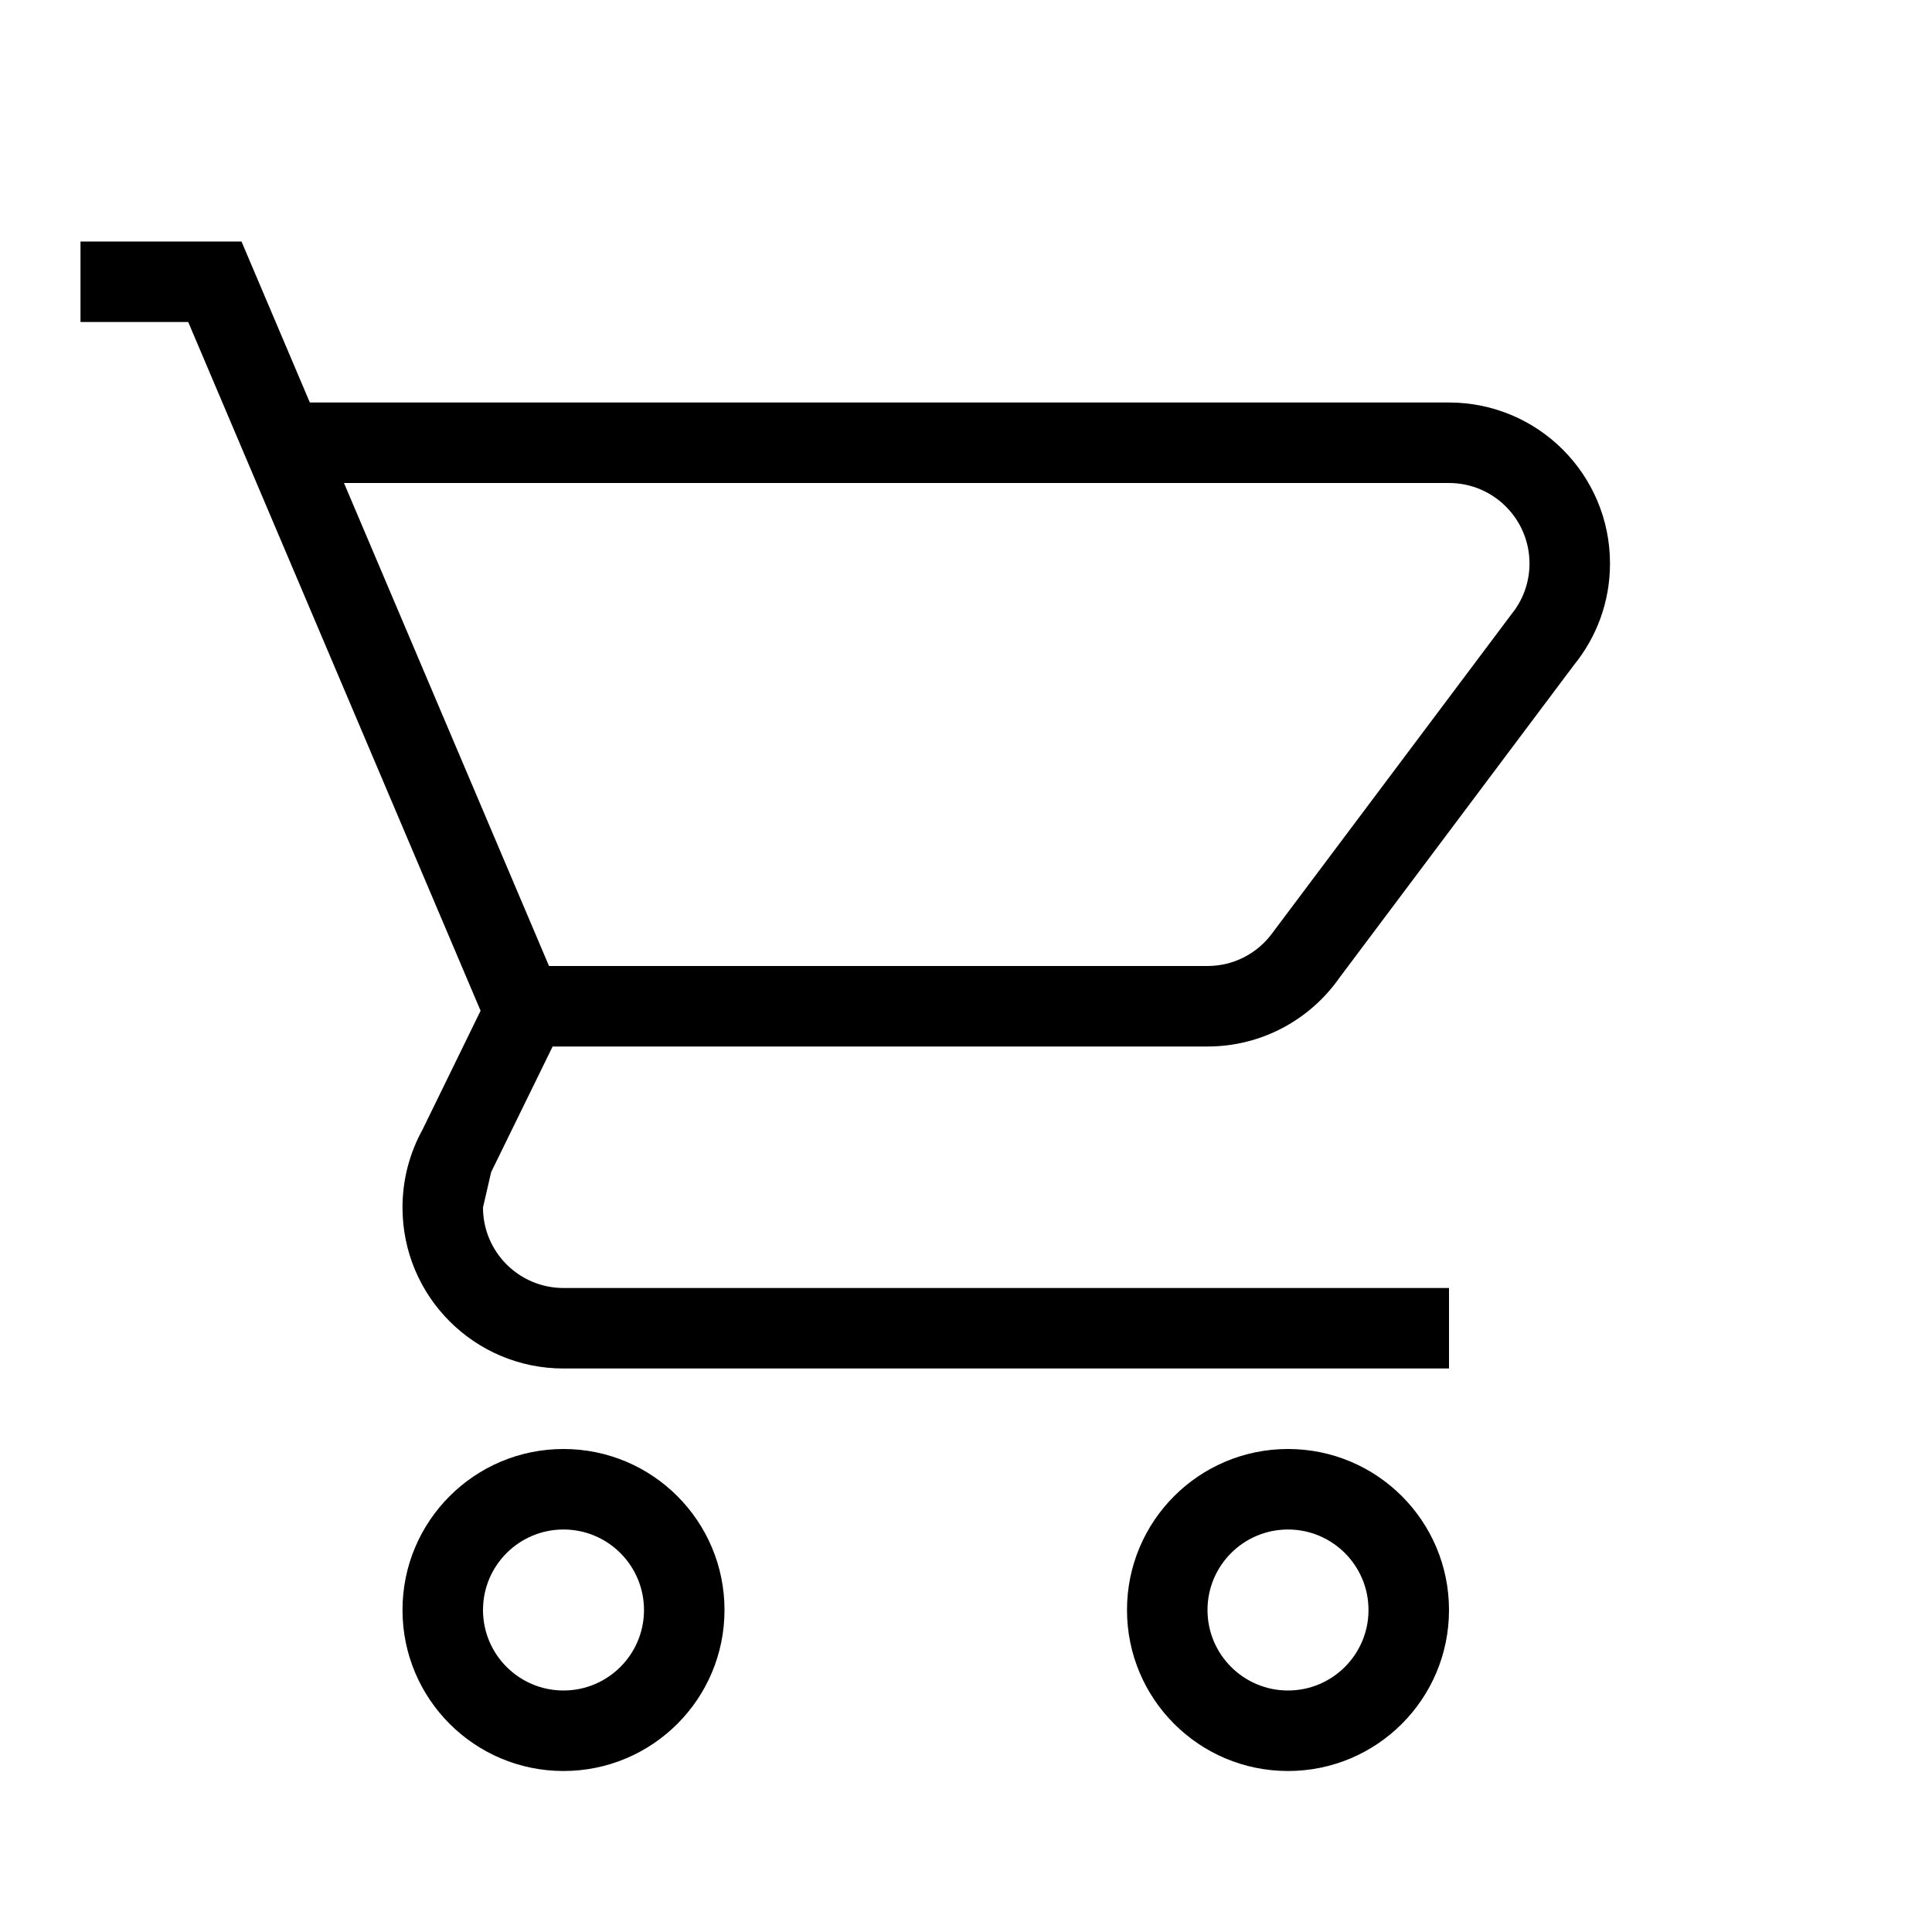
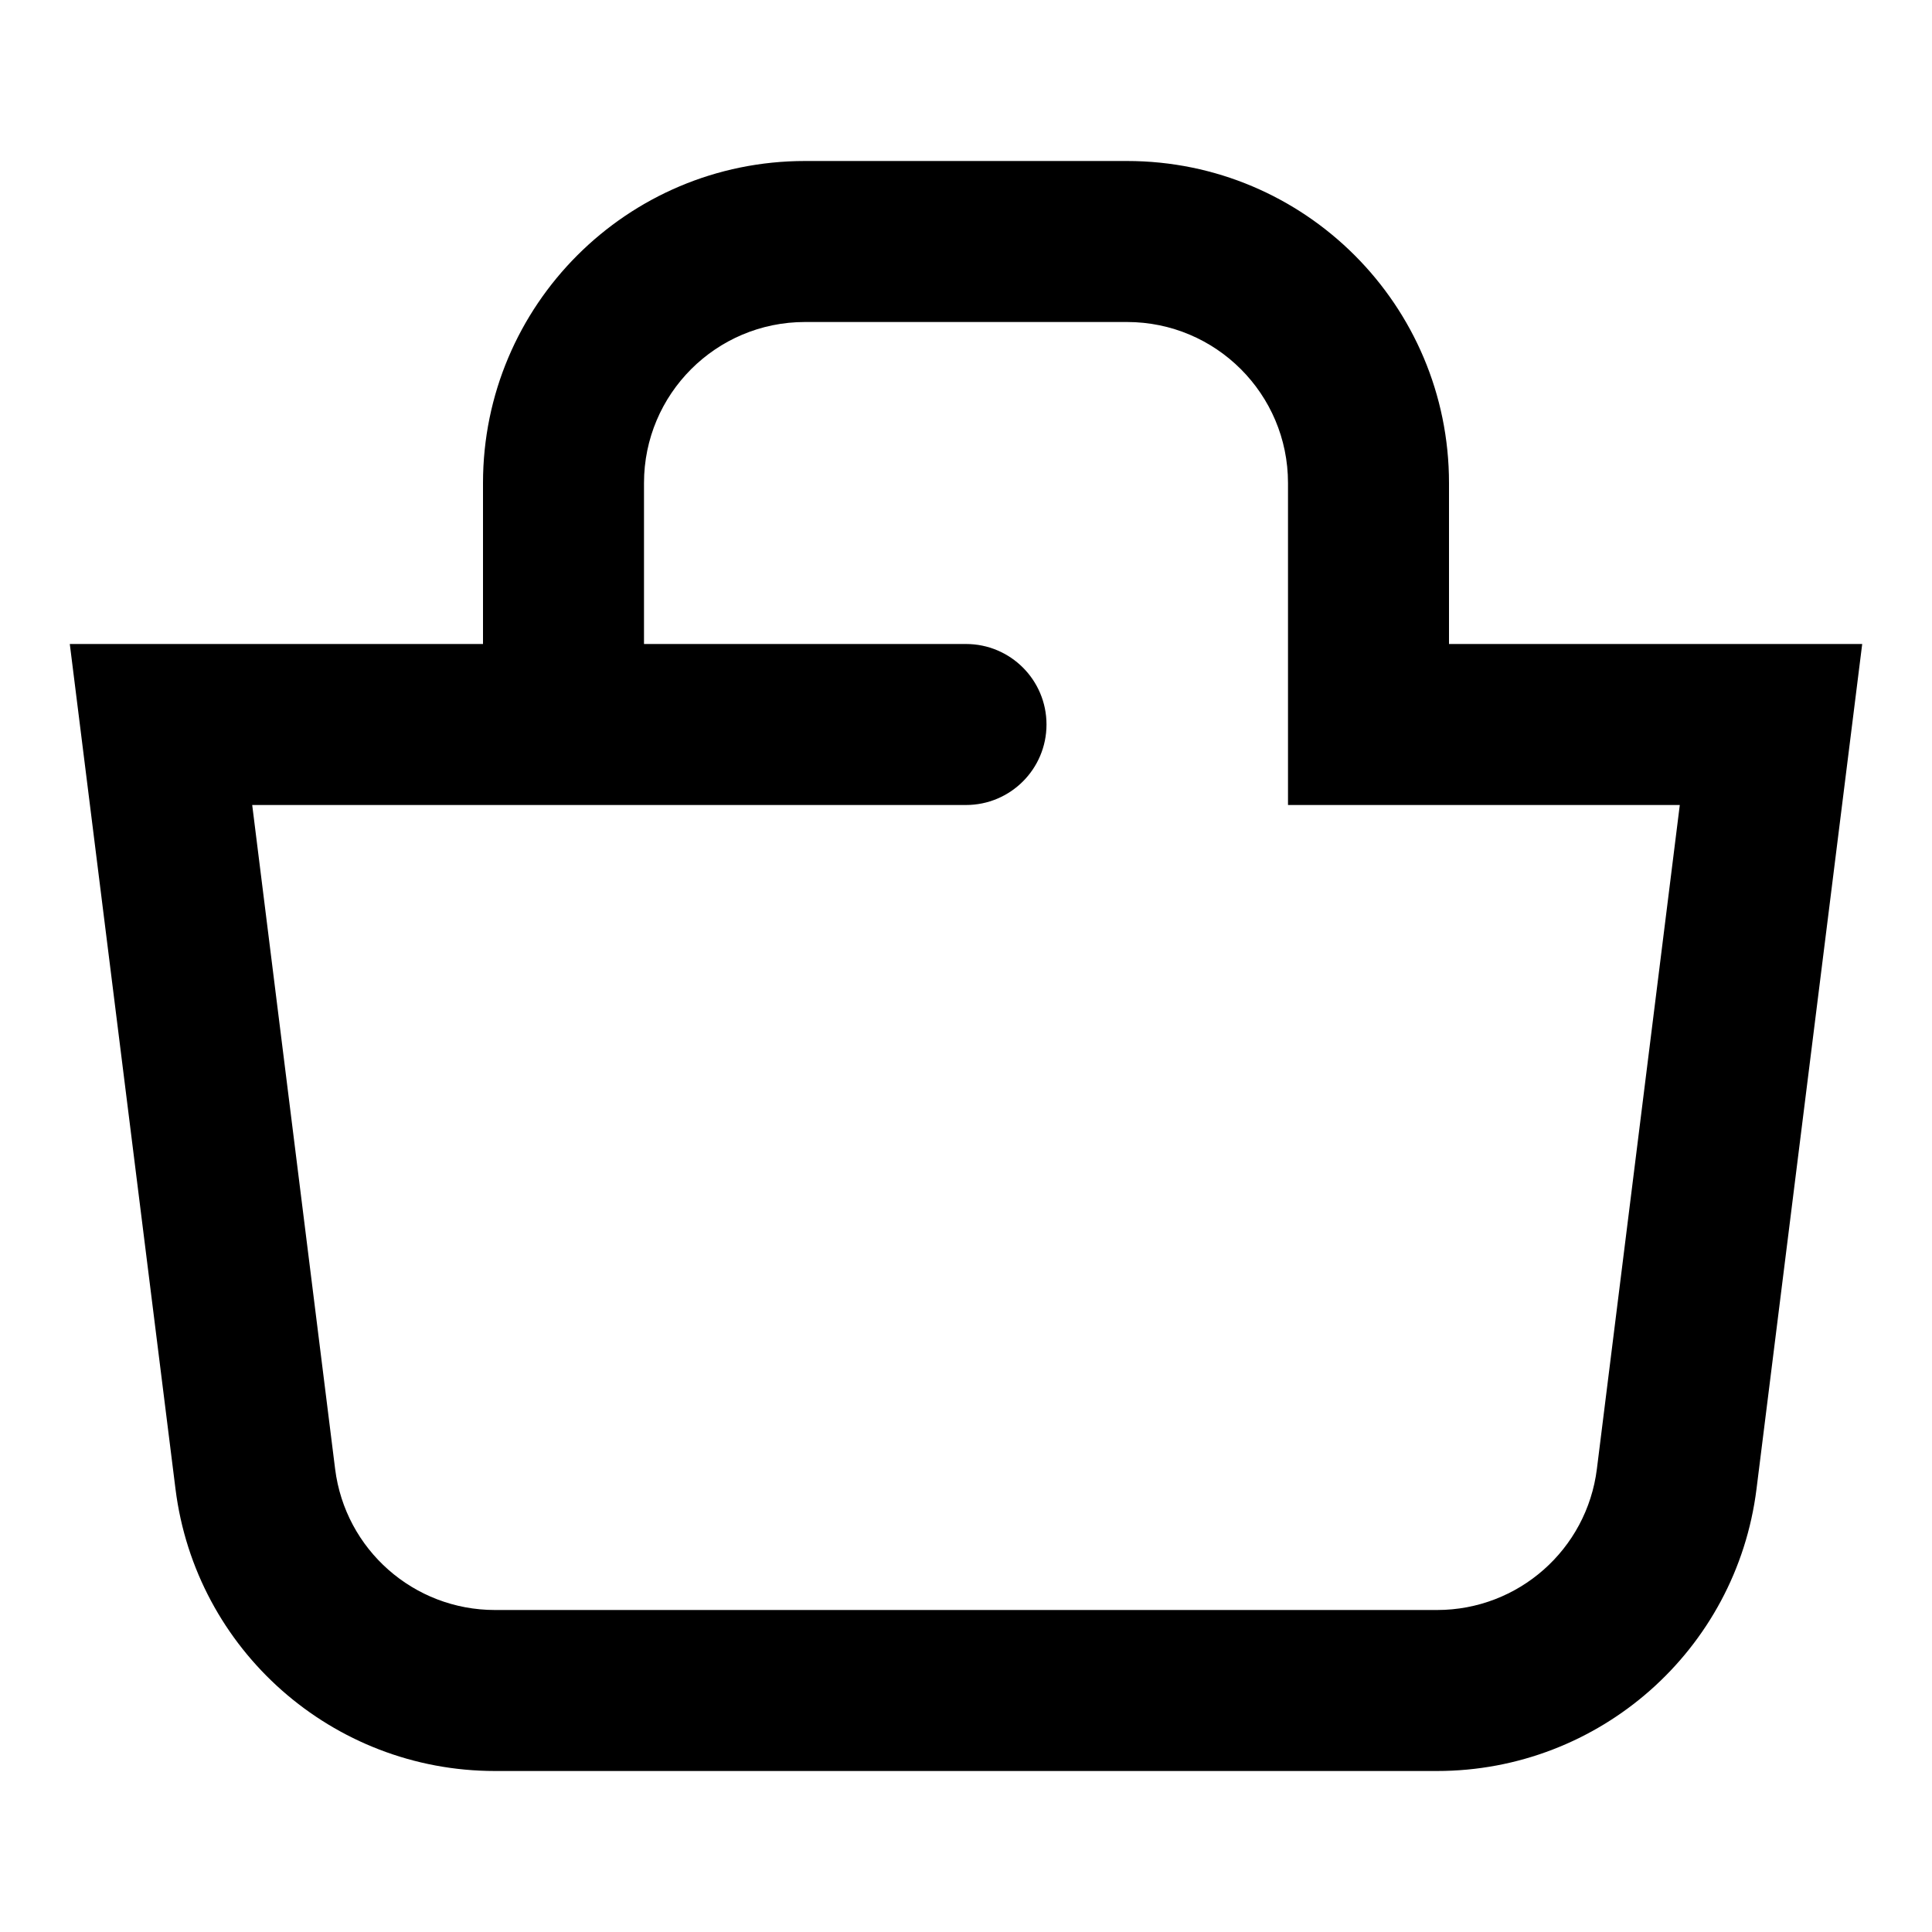
- <svg xmlns="http://www.w3.org/2000/svg" version="1.1" baseProfile="full" width="24" height="24" viewBox="0 0 24.00 24.00" enable-background="new 0 0 24.00 24.00" xml:space="preserve">
-   <path fill="#000000" fill-opacity="1" stroke-width="0.2" stroke-linejoin="round" d="M 16,18C 17.105,18 18,18.895 18,20C 18,21.105 17.105,22 16,22C 14.895,22 14,21.105 14,20C 14,18.895 14.895,18 16,18 Z M 16,19C 15.448,19 15,19.448 15,20C 15,20.552 15.448,21 16,21C 16.552,21 17,20.552 17,20C 17,19.448 16.552,19 16,19 Z M 7,18C 8.105,18 9,18.895 9,20C 9,21.105 8.105,22 7,22C 5.895,22 5,21.105 5,20C 5,18.895 5.895,18 7,18 Z M 7,19C 6.448,19 6,19.448 6,20C 6,20.552 6.448,21 7,21C 7.552,21 8,20.552 8,20C 8,19.448 7.552,19 7,19 Z M 18,6L 4.273,6L 6.82,12L 15,12C 15.328,12 15.619,11.842 15.8,11.598L 18.8,7.598L 18.801,7.598C 18.926,7.431 19,7.224 19,7C 19,6.448 18.552,6 18,6 Z M 15,13L 6.865,13L 6.101,14.561L 6,15C 6,15.552 6.448,16 7,16L 18,16L 18,17L 7,17C 5.895,17 5,16.105 5,15C 5,14.648 5.091,14.318 5.25,14.03L 5.97,12.556L 2.338,4L 1,4L 1,3L 3,3L 3.849,5L 18,5C 19.105,5 20,5.895 20,7C 20,7.477 19.833,7.916 19.553,8.26L 16.639,12.146C 16.278,12.662 15.678,13 15,13 Z " />
+ <svg xmlns="http://www.w3.org/2000/svg" data-v-469cfe6c="" width="24" height="24" class="c4l5">
+   <g data-v-469cfe6c="" fill="none" fill-rule="evenodd">
+     <path data-v-469cfe6c="" d="M0 0h24v24H0z" />
+     <path data-v-469cfe6c="" d="M6 6a4 4 0 014-4h4a4 4 0 014 4v2h5.133L21.82 18.496A4 4 0 0117.85 22H6.149a4 4 0 01-3.969-3.504L.867 8H6V6zm6 2a1 1 0 010 2H3.133l1.03 8.248A2 2 0 006.149 20h11.704a2 2 0 001.984-1.752L20.867 10H16V6a2 2 0 00-2-2h-4a2 2 0 00-2 2v2h4z" fill="currentColor" fill-rule="nonzero" />
+   </g>
</svg>
